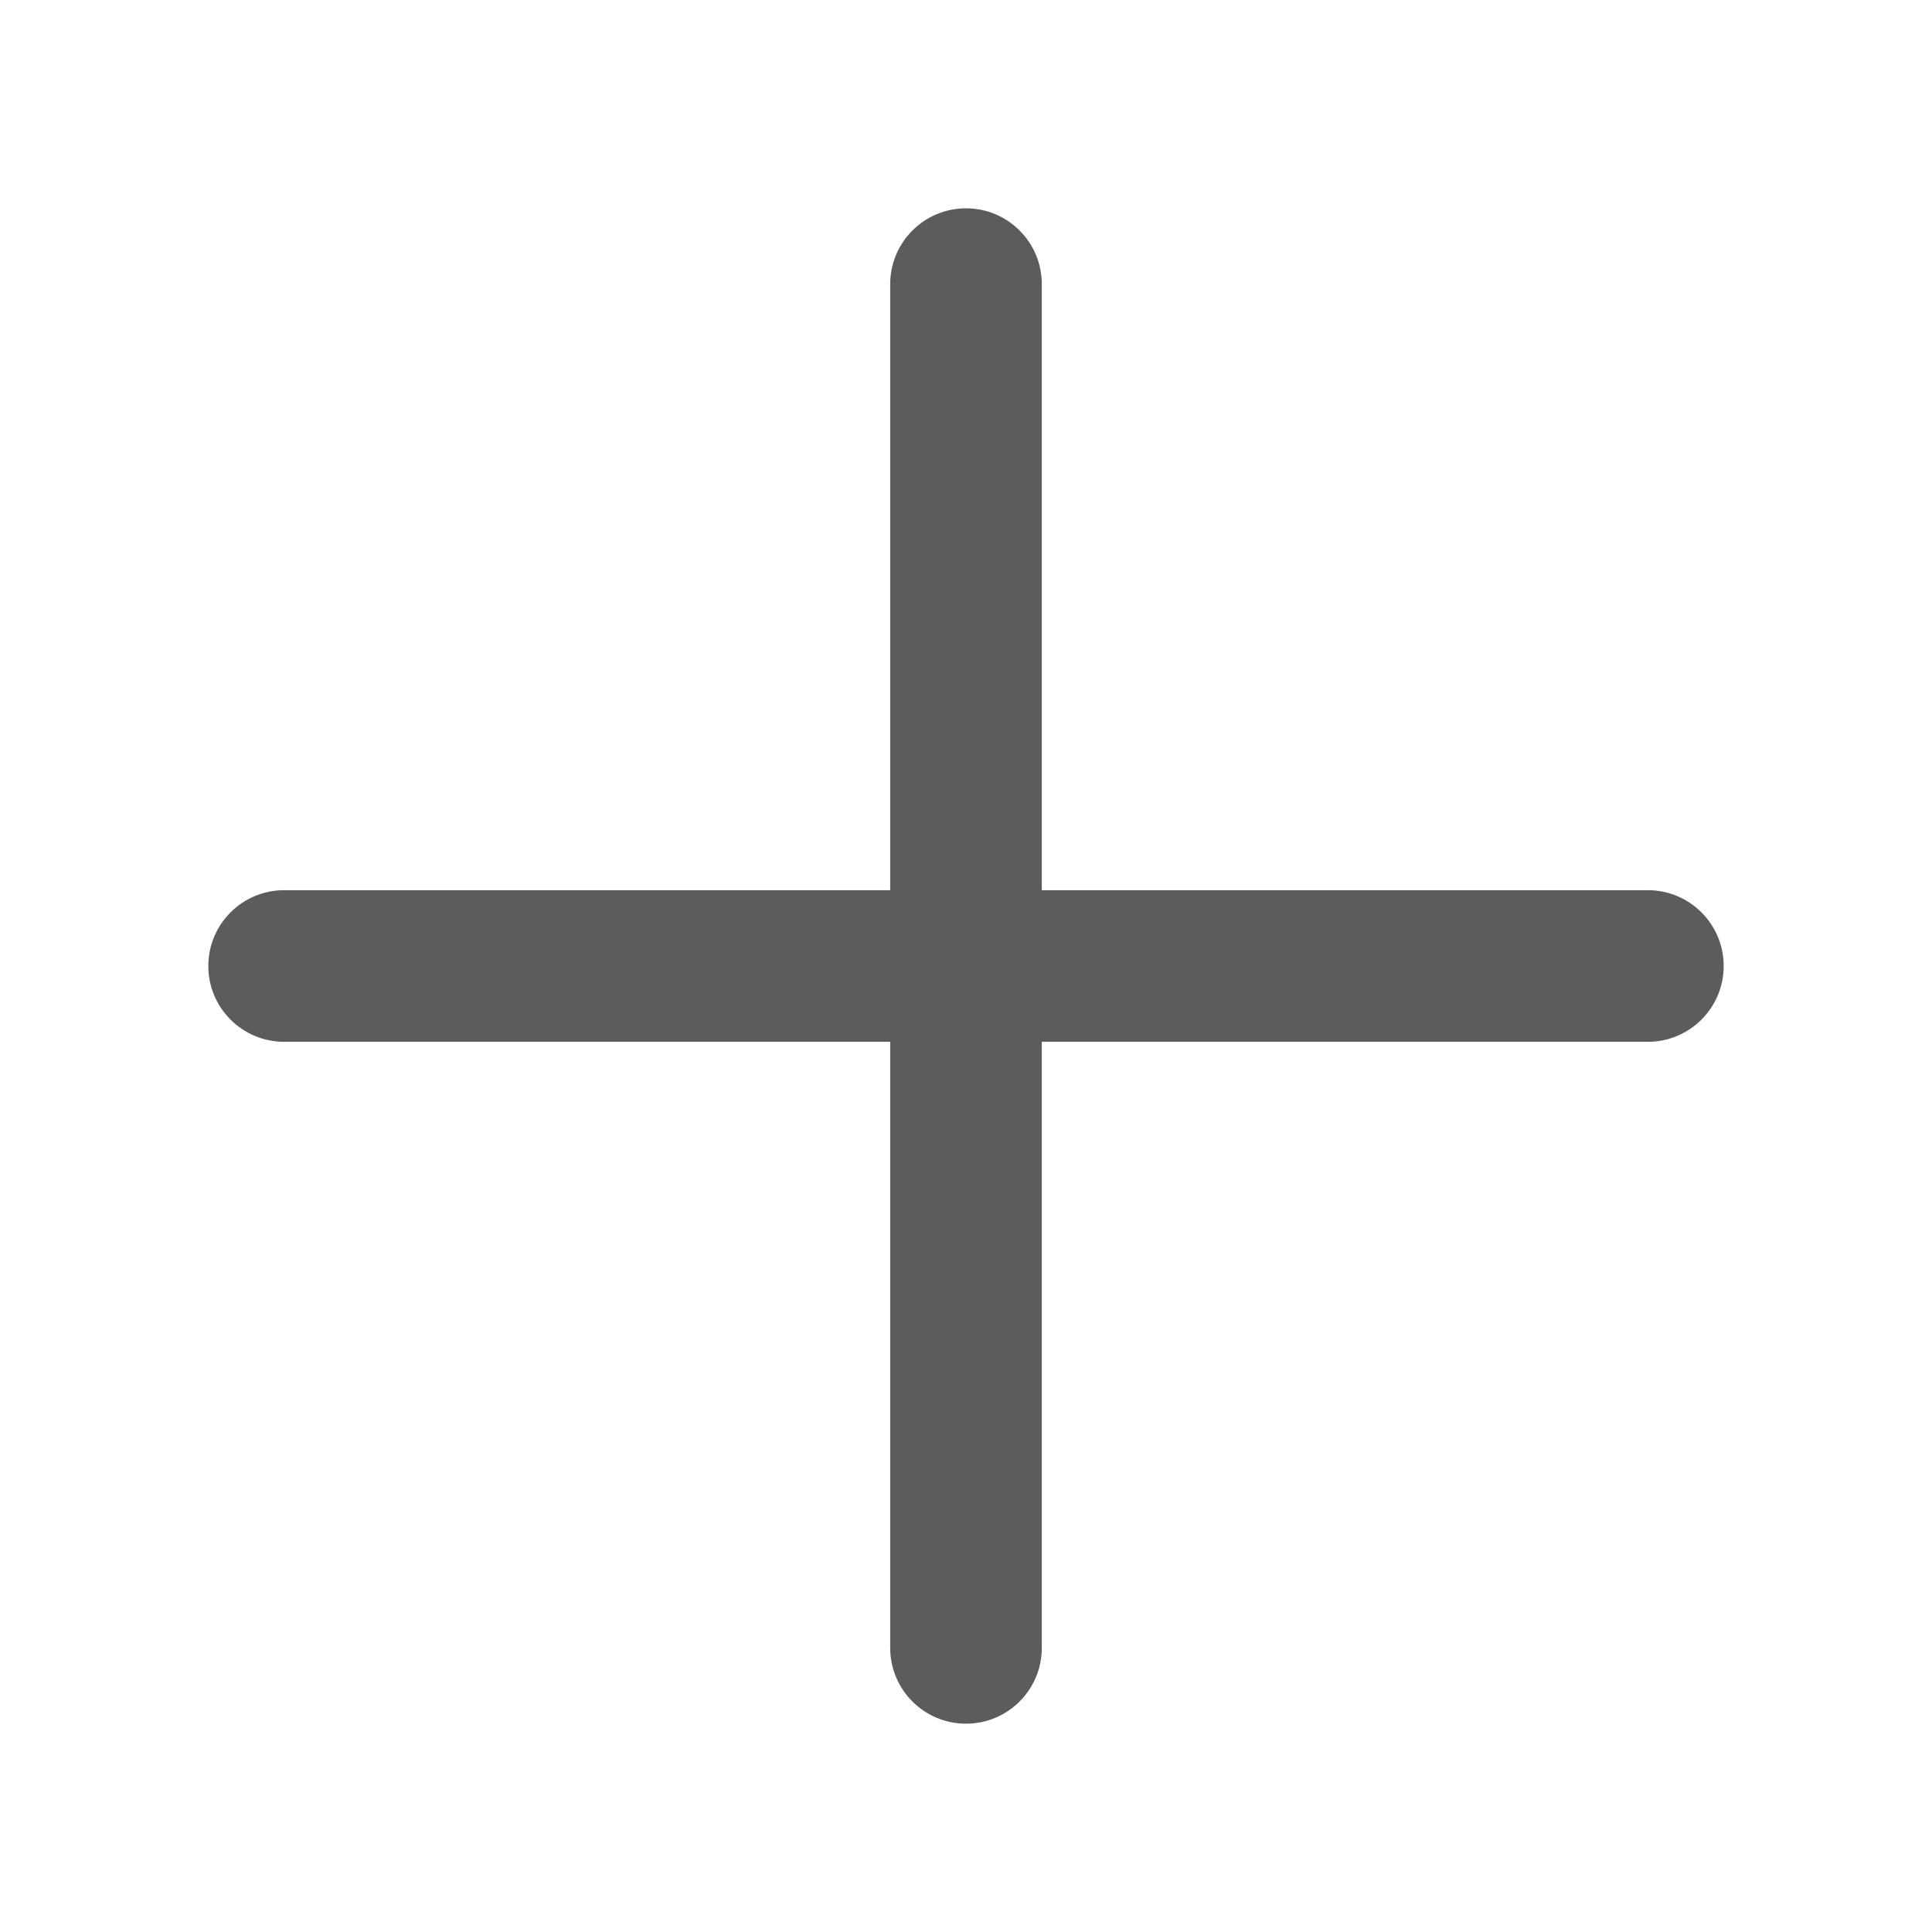
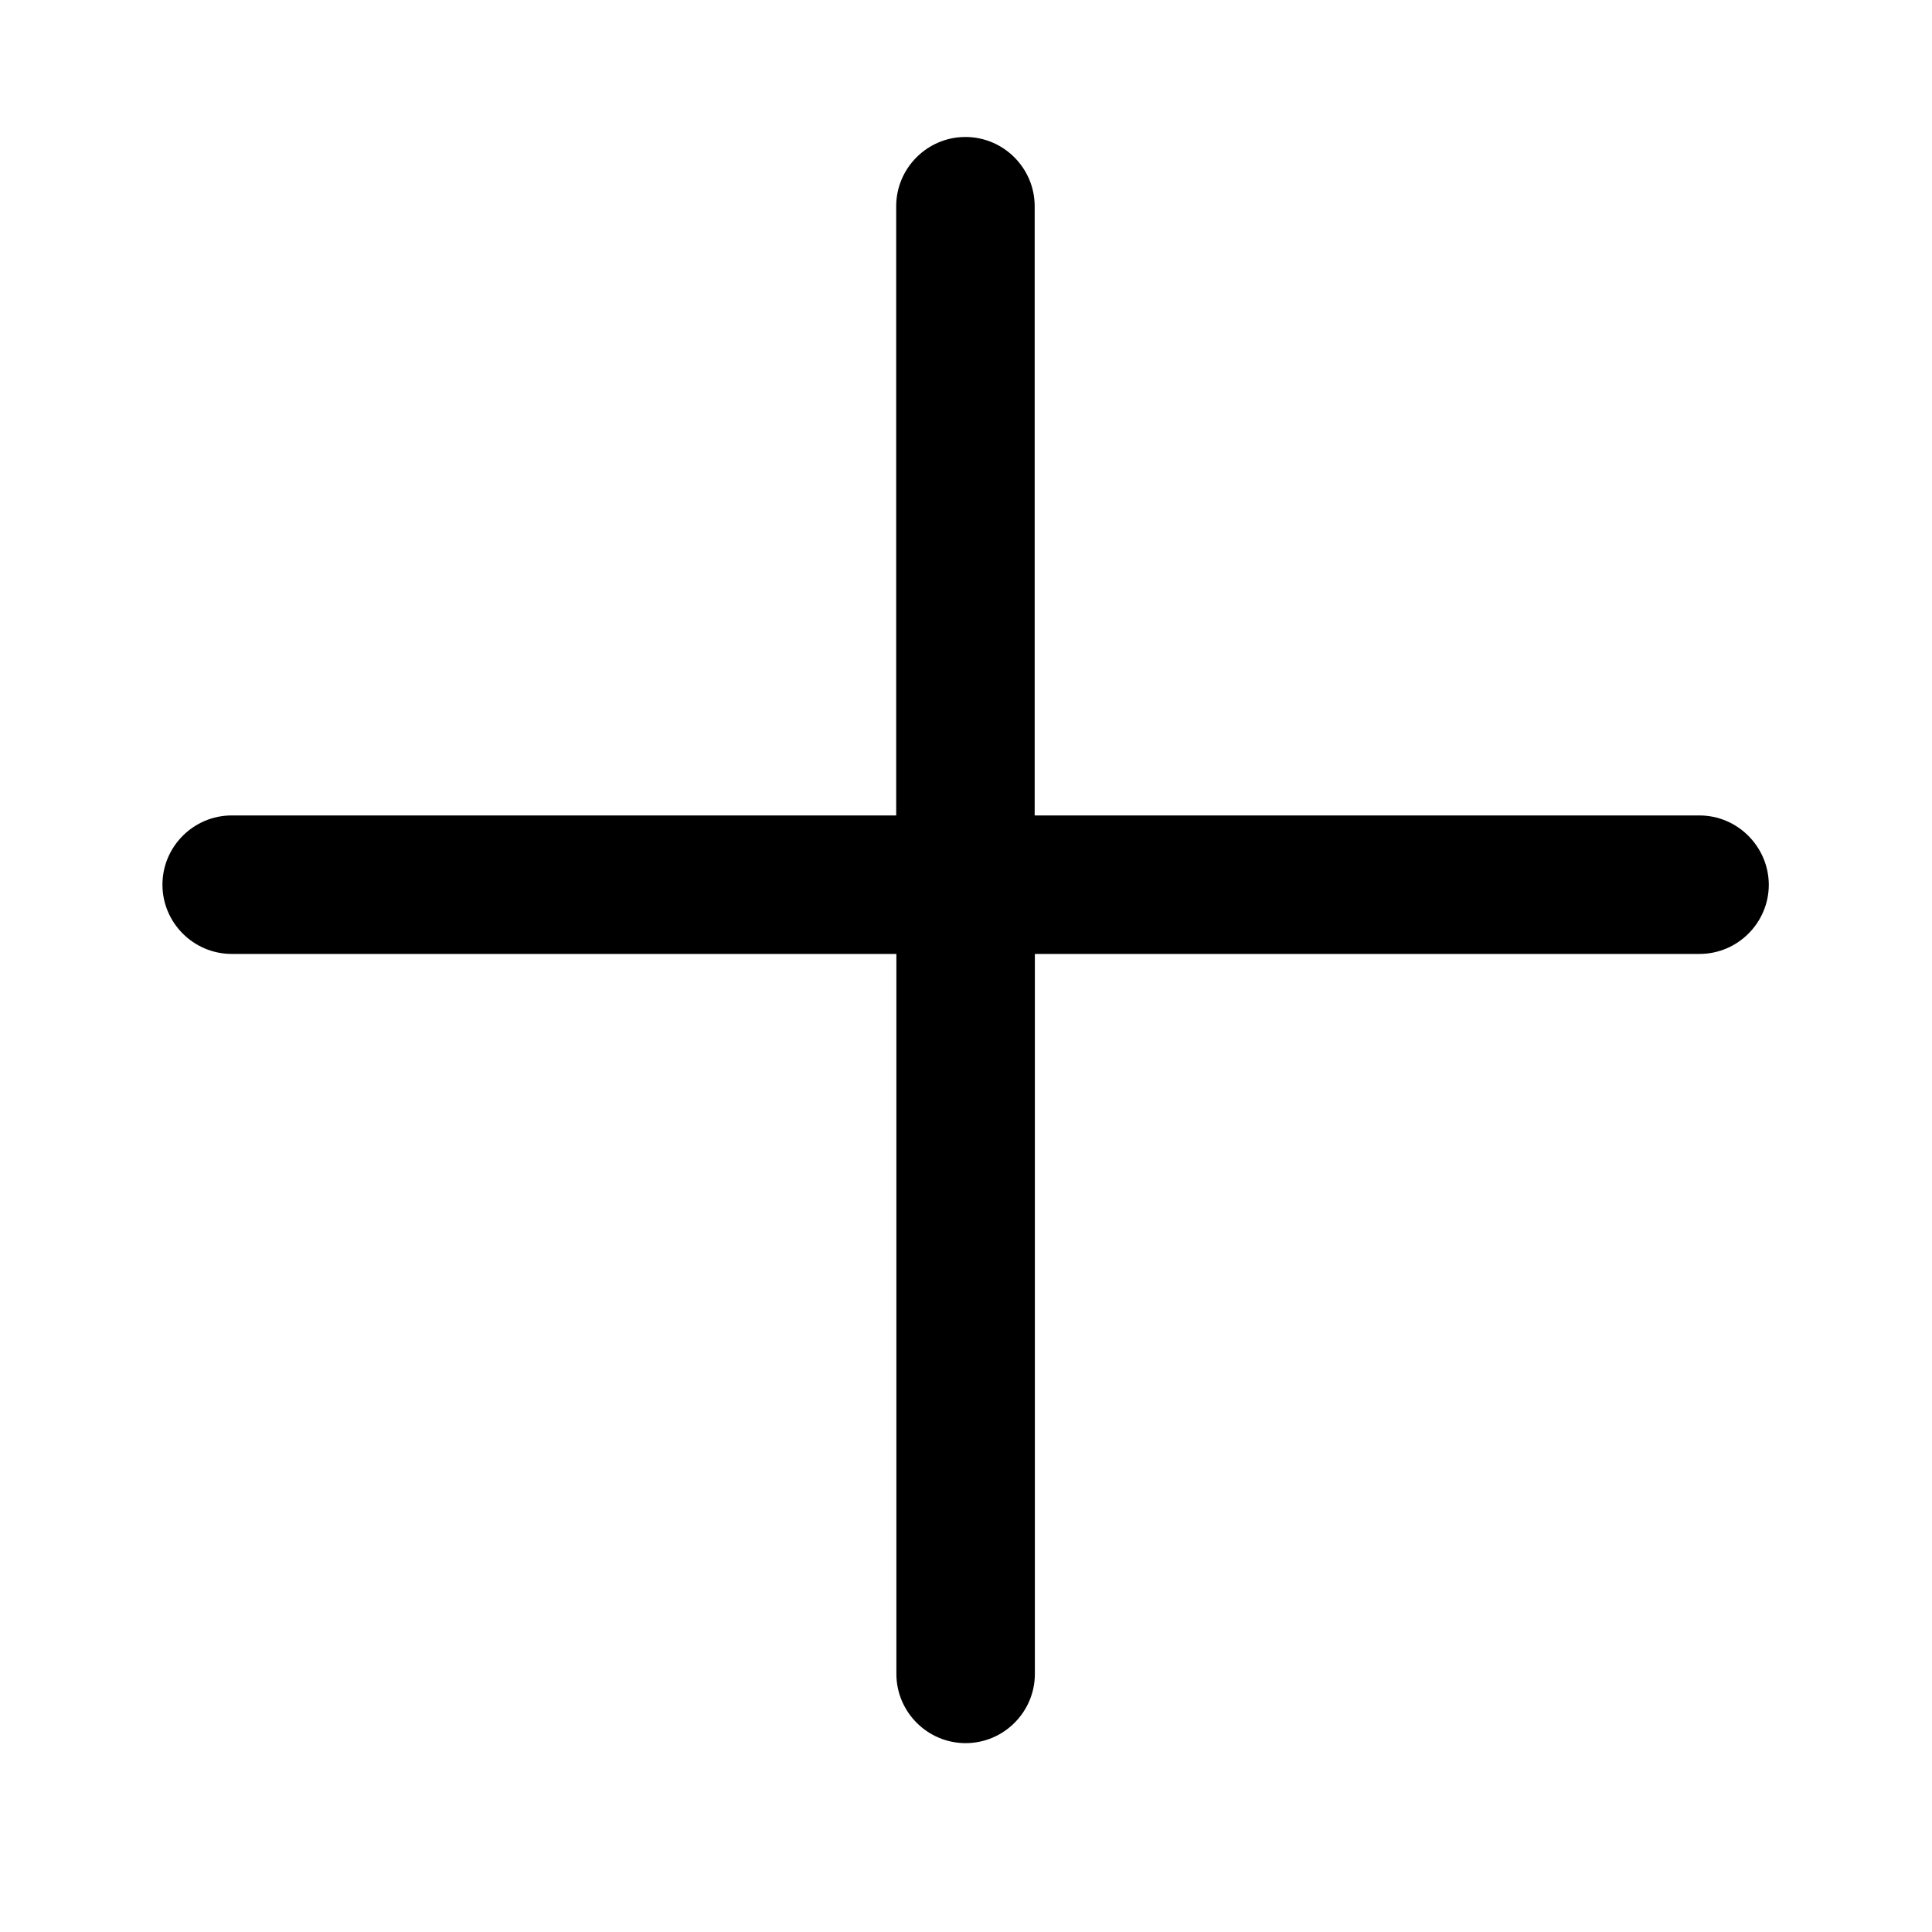
- <svg xmlns="http://www.w3.org/2000/svg" t="1698391352590" class="icon" viewBox="0 0 1024 1024" version="1.1" p-id="4965" width="200" height="200">
-   <path d="M512 110.411a40.177 40.177 0 0 0-40.177 40.177v321.235H150.588a40.177 40.177 0 0 0 0 80.354h321.235V873.412a40.177 40.177 0 1 0 80.354 0V552.177H873.412a40.177 40.177 0 1 0 0-80.354H552.177V150.588A40.177 40.177 0 0 0 512 110.411z" fill="#5C5C5C" p-id="4966" />
+ <svg xmlns="http://www.w3.org/2000/svg" t="1650379445939" class="icon" viewBox="0 0 1024 1024" version="1.1" p-id="1929" width="200" height="200">
+   <defs>
+     <style type="text/css">@font-face { font-family: feedback-iconfont; src: url("//at.alicdn.com/t/font_1031158_u69w8yhxdu.woff2?t=1630033759944") format("woff2"), url("//at.alicdn.com/t/font_1031158_u69w8yhxdu.woff?t=1630033759944") format("woff"), url("//at.alicdn.com/t/font_1031158_u69w8yhxdu.ttf?t=1630033759944") format("truetype"); }
+ </style>
+   </defs>
+   <path d="M900.7 432.2H548.4V109.3c0-20.2-16.5-36.7-36.7-36.7-20.2 0-36.7 16.5-36.7 36.7v322.9H122.8c-20.2 0-36.7 16.5-36.7 36.7 0 20.2 16.5 36.7 36.7 36.7h352.3v381.6c0 20.2 16.5 36.7 36.7 36.7 20.2 0 36.7-16.5 36.7-36.7V505.6h352.3c20.2 0 36.7-16.5 36.7-36.7-0.1-20.2-16.6-36.7-36.8-36.7z" p-id="1930" />
</svg>
